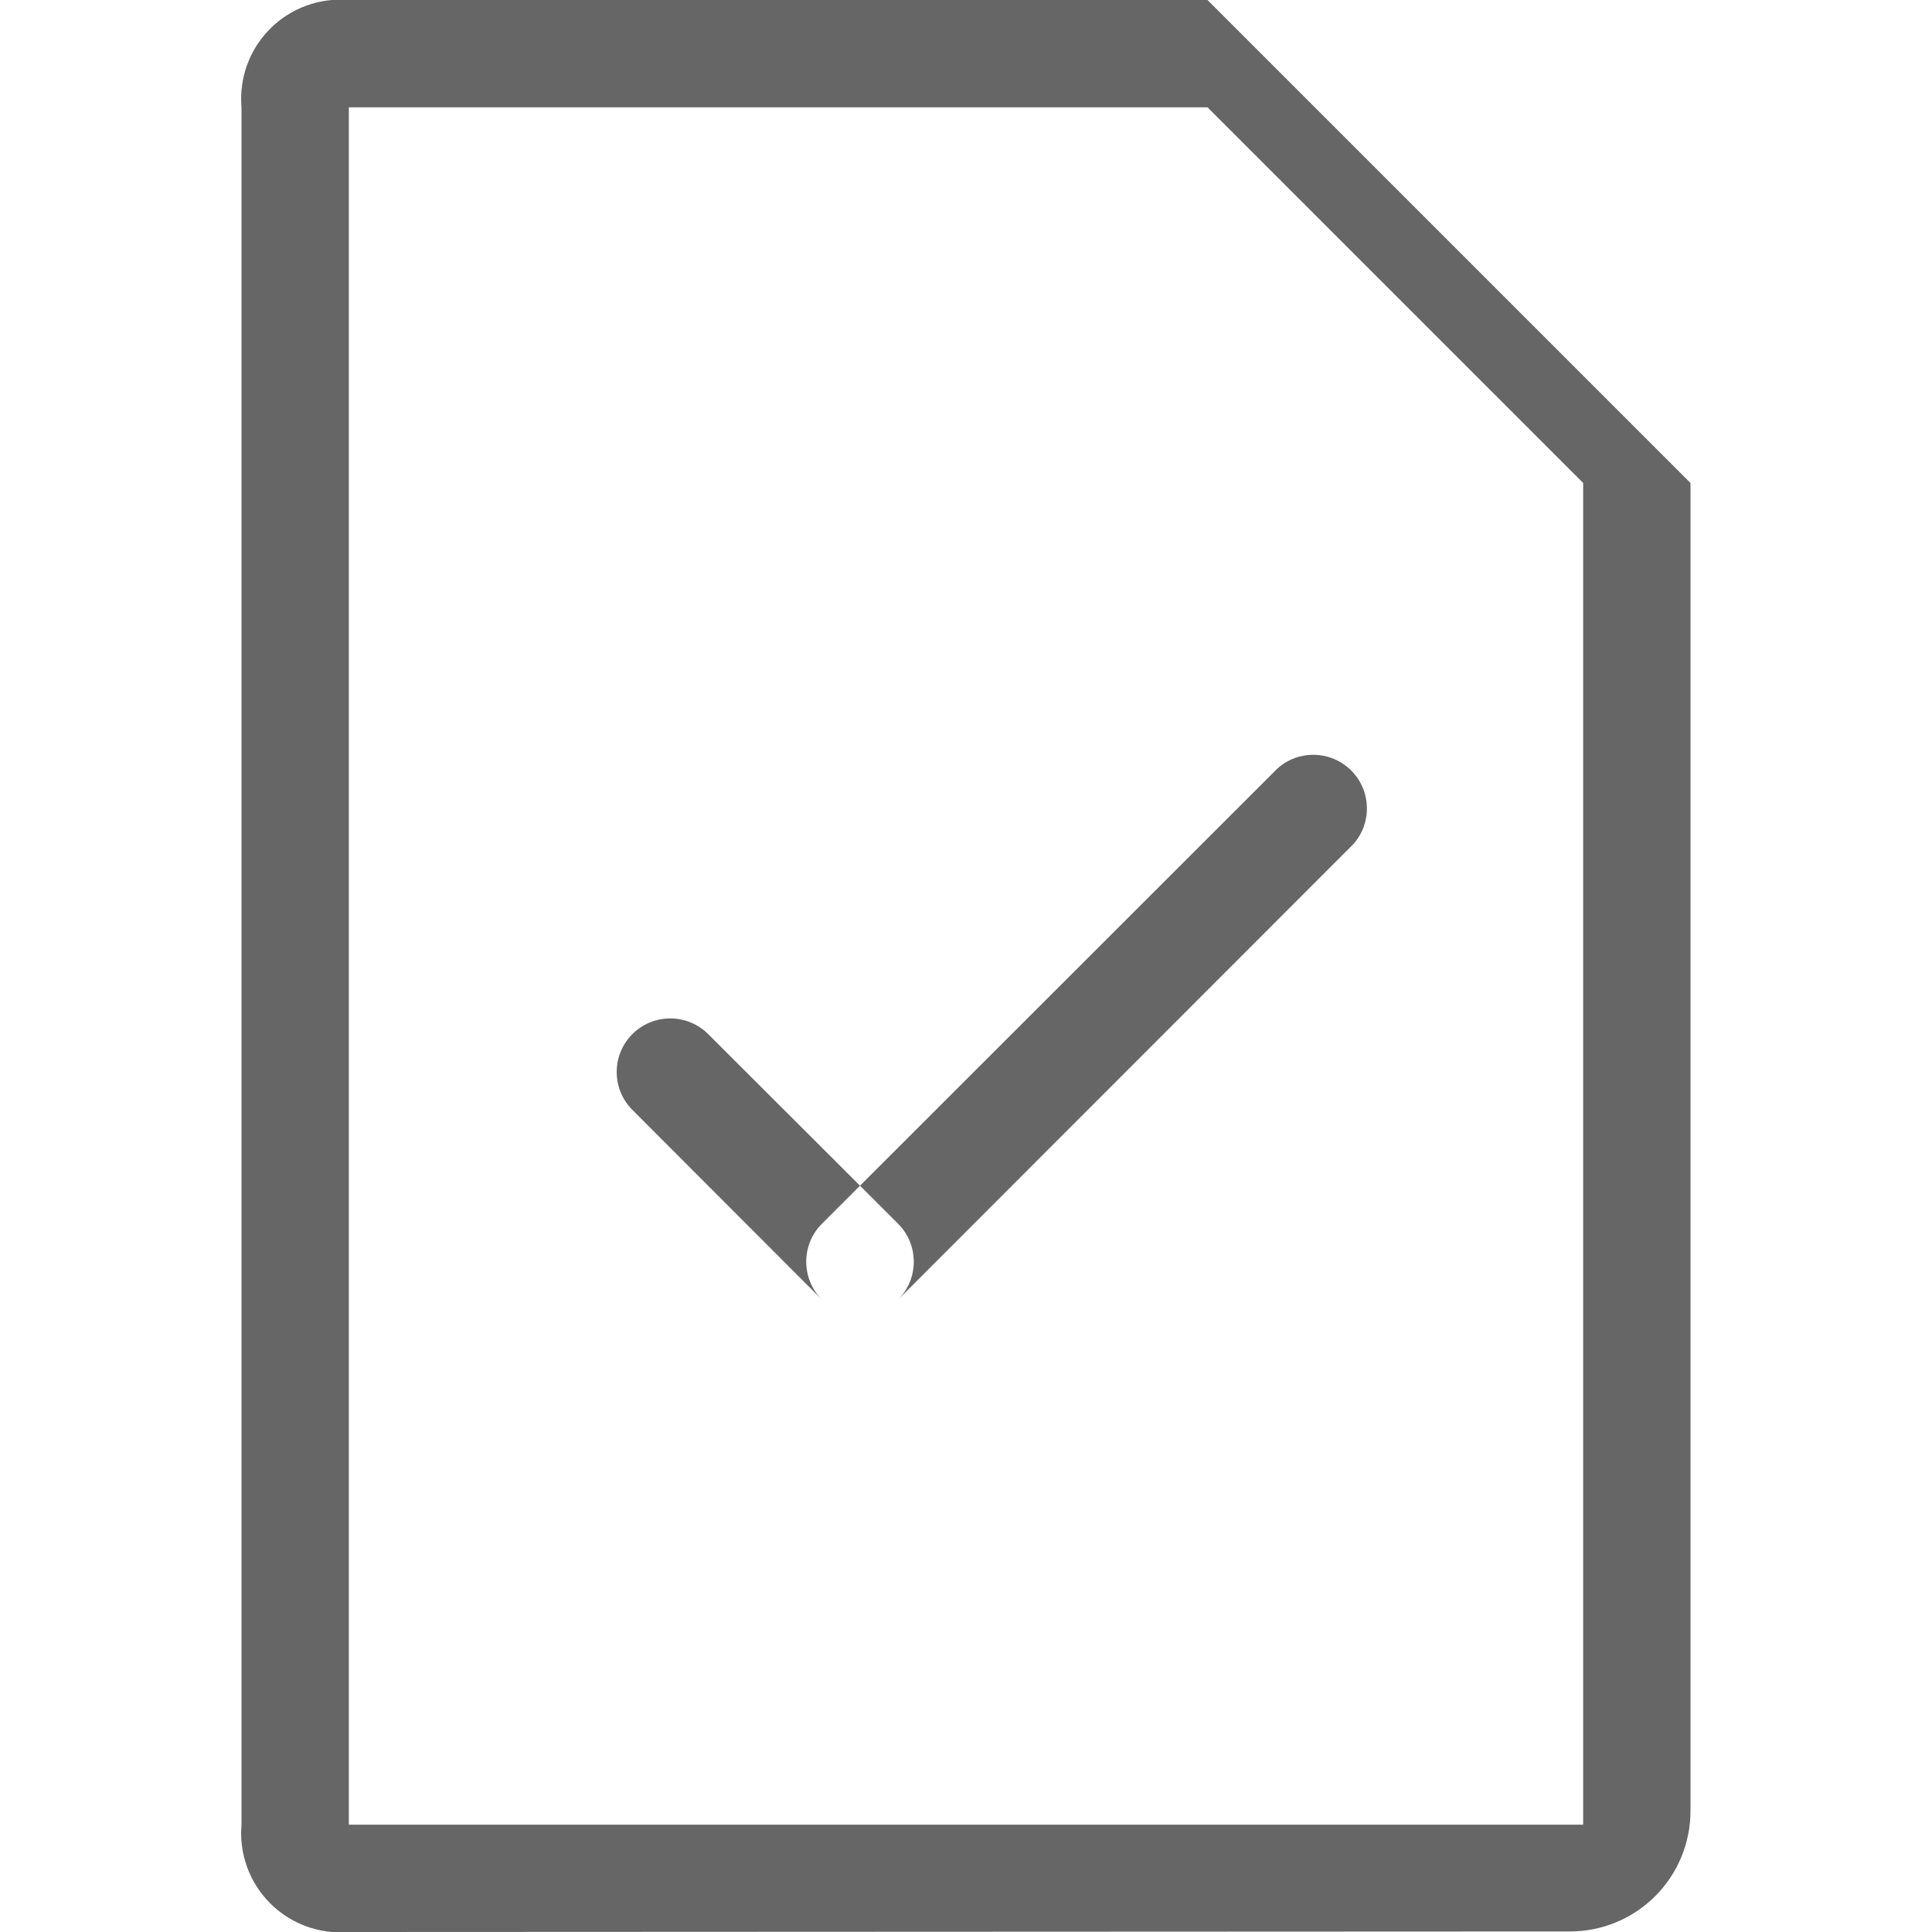
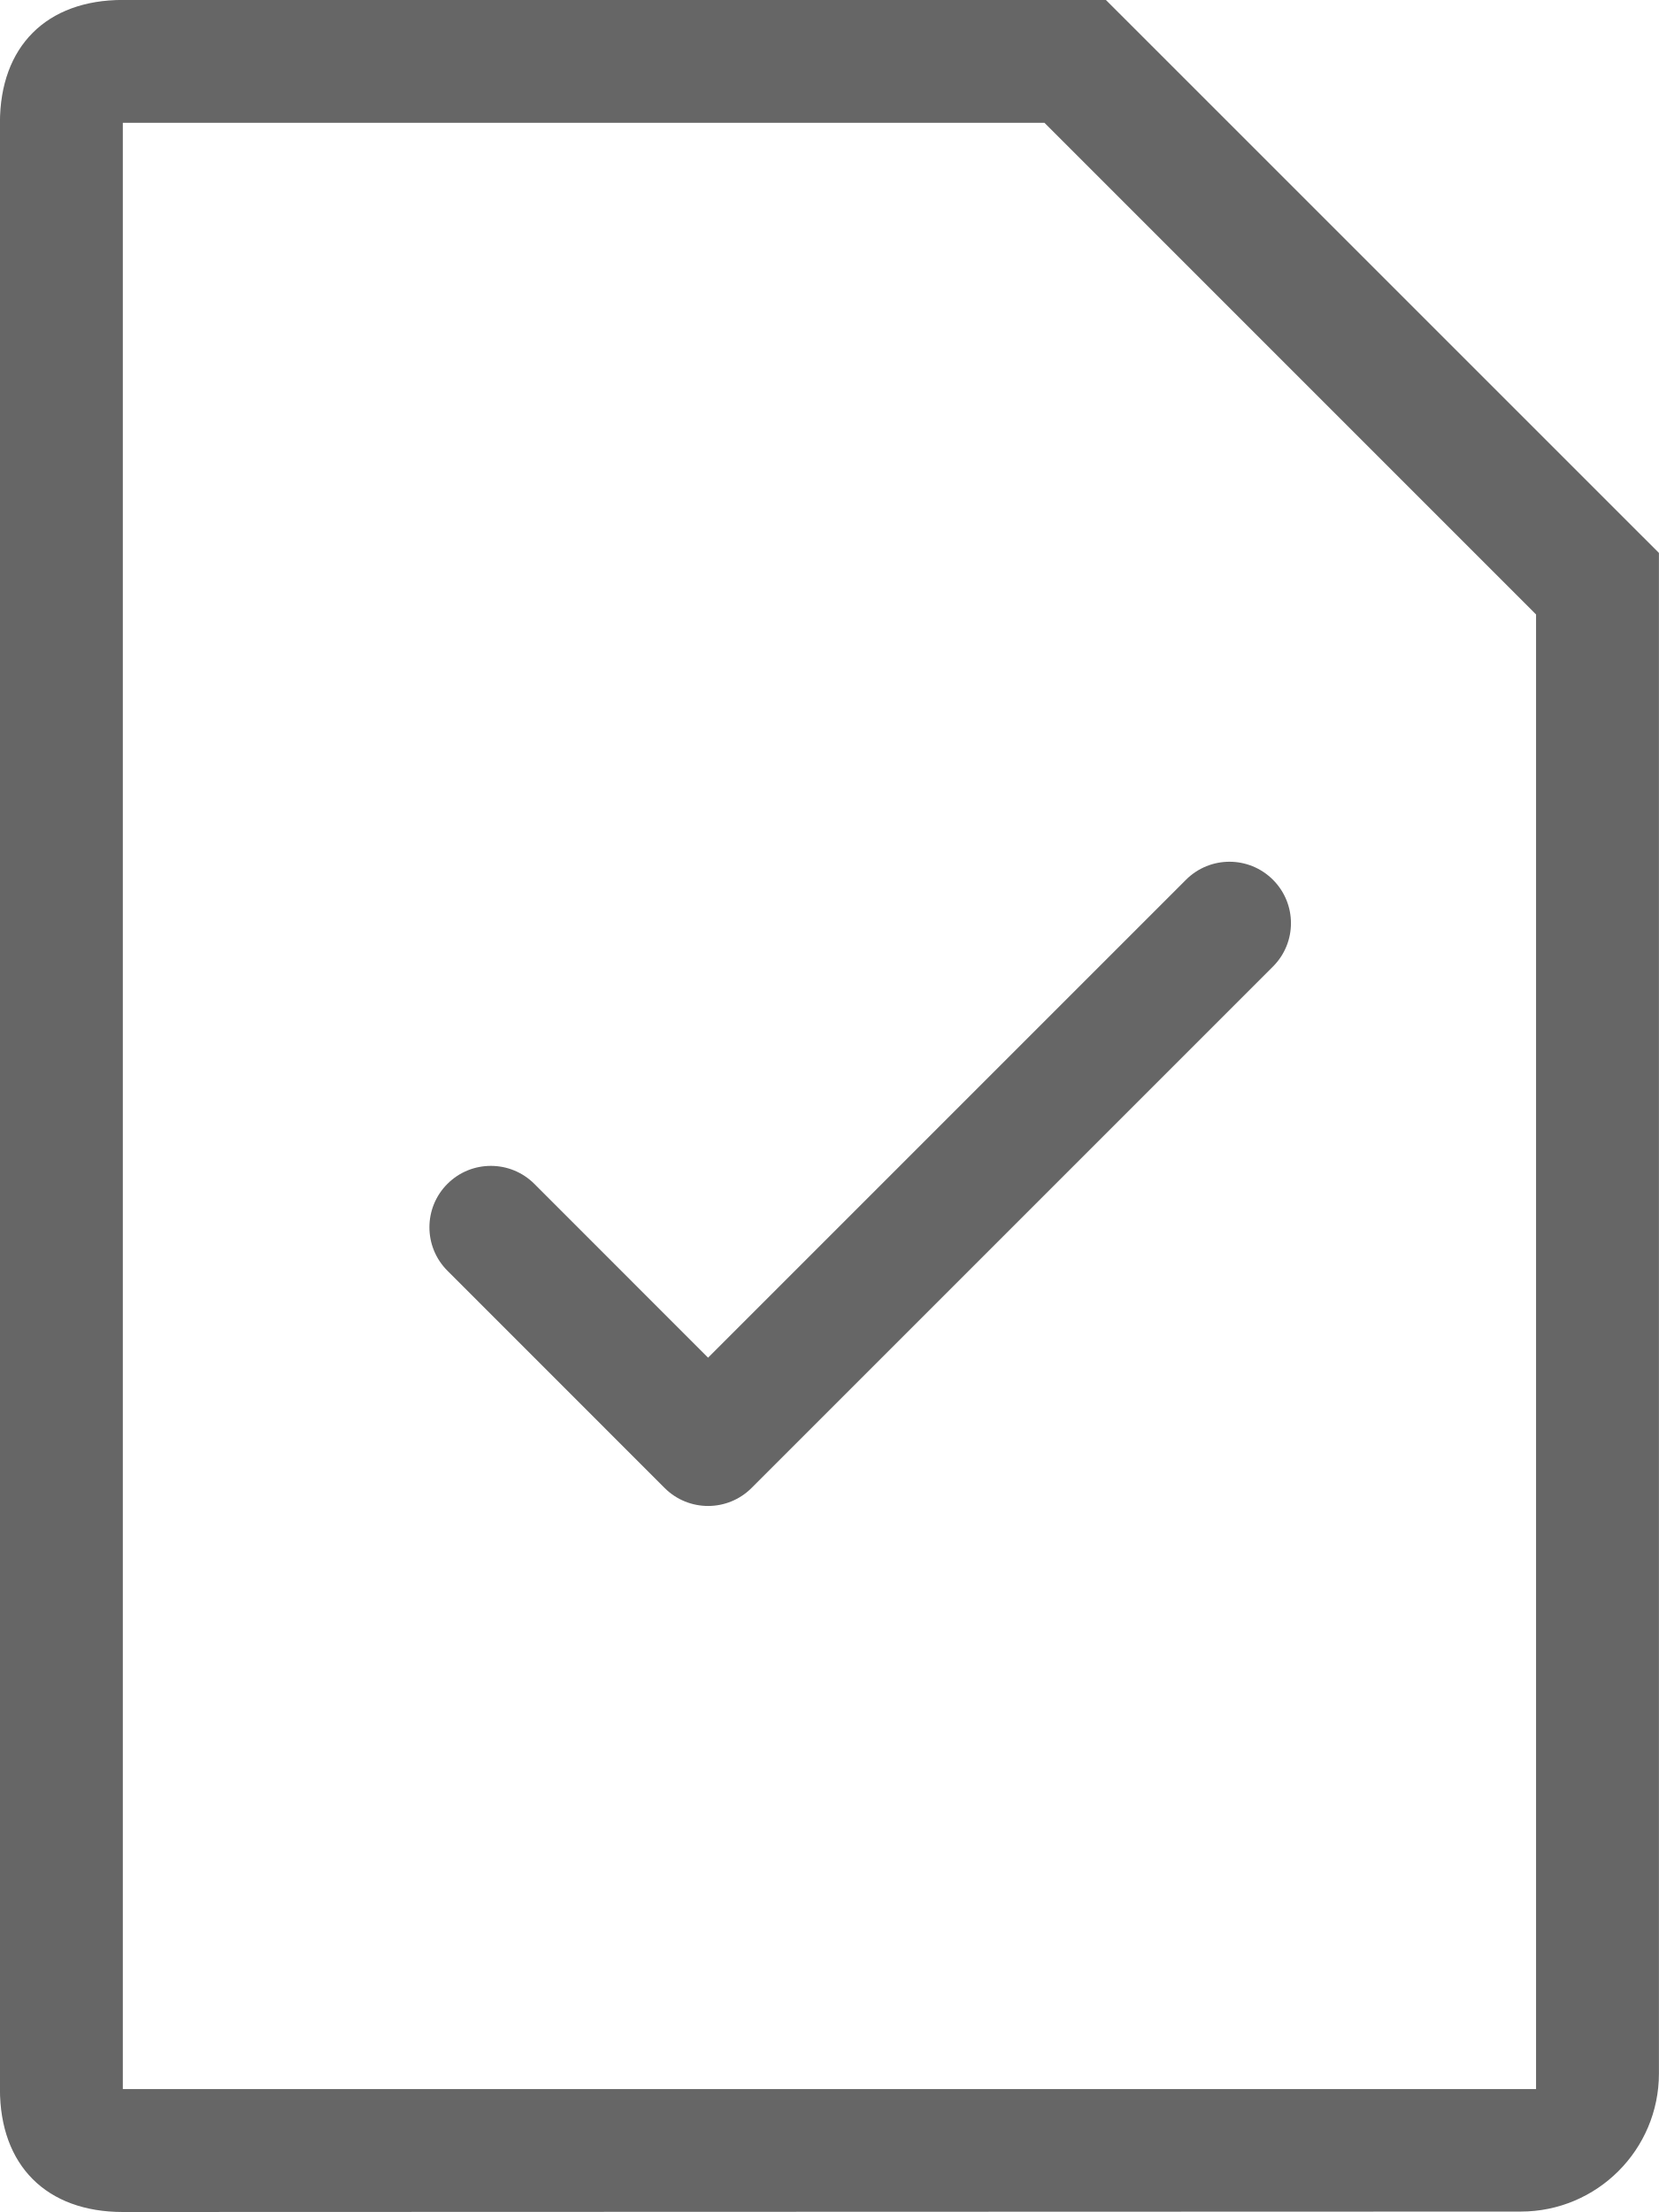
- <svg xmlns="http://www.w3.org/2000/svg" width="36" height="36" viewBox="0 0 36 36">
+ <svg xmlns="http://www.w3.org/2000/svg" preserveAspectRatio="xMidYMid" width="27" height="36" viewBox="0 0 27 36">
  <defs>
    <style>
      .cls-1 {
        fill: #666;
        fill-rule: evenodd;
      }
    </style>
  </defs>
-   <path id="Document" class="cls-1" d="M481.818,1274.8l8.485-8.48a1,1,0,0,1,1.414,1.41l-8.485,8.49A1,1,0,1,1,481.818,1274.8Zm-3.536-3.53a1,1,0,0,1,1.415,0l3.535,3.53a1,1,0,0,1-1.414,1.42l-3.536-3.54A1,1,0,0,1,478.282,1271.27ZM489,1252H473a1.848,1.848,0,0,0-2,2v32a1.848,1.848,0,0,0,2,2l22.75-.01a2.246,2.246,0,0,0,2.25-2.25V1261Zm7,34H473v-32h16l7,7v25Z" transform="translate(-466.5 -1252)" />
+   <path d="M24.749,35.993 L1.999,36.000 C0.756,36.000 -0.001,35.242 -0.001,33.999 L-0.001,1.999 C-0.001,0.757 0.756,-0.001 1.999,-0.001 L17.999,0.000 L26.999,8.999 L26.999,33.744 C26.999,34.987 25.991,35.993 24.749,35.993 ZM24.999,10.000 L16.999,1.999 L1.999,1.999 L1.999,33.999 L24.999,33.999 L24.999,10.000 ZM8.696,19.267 L11.524,22.096 L19.302,14.318 C19.693,13.927 20.326,13.927 20.717,14.318 C21.108,14.708 21.108,15.341 20.717,15.731 L12.231,24.217 C11.840,24.607 11.208,24.607 10.817,24.217 L7.282,20.681 C6.891,20.291 6.891,19.657 7.282,19.267 C7.672,18.877 8.305,18.877 8.696,19.267 Z" class="cls-1" />
</svg>
